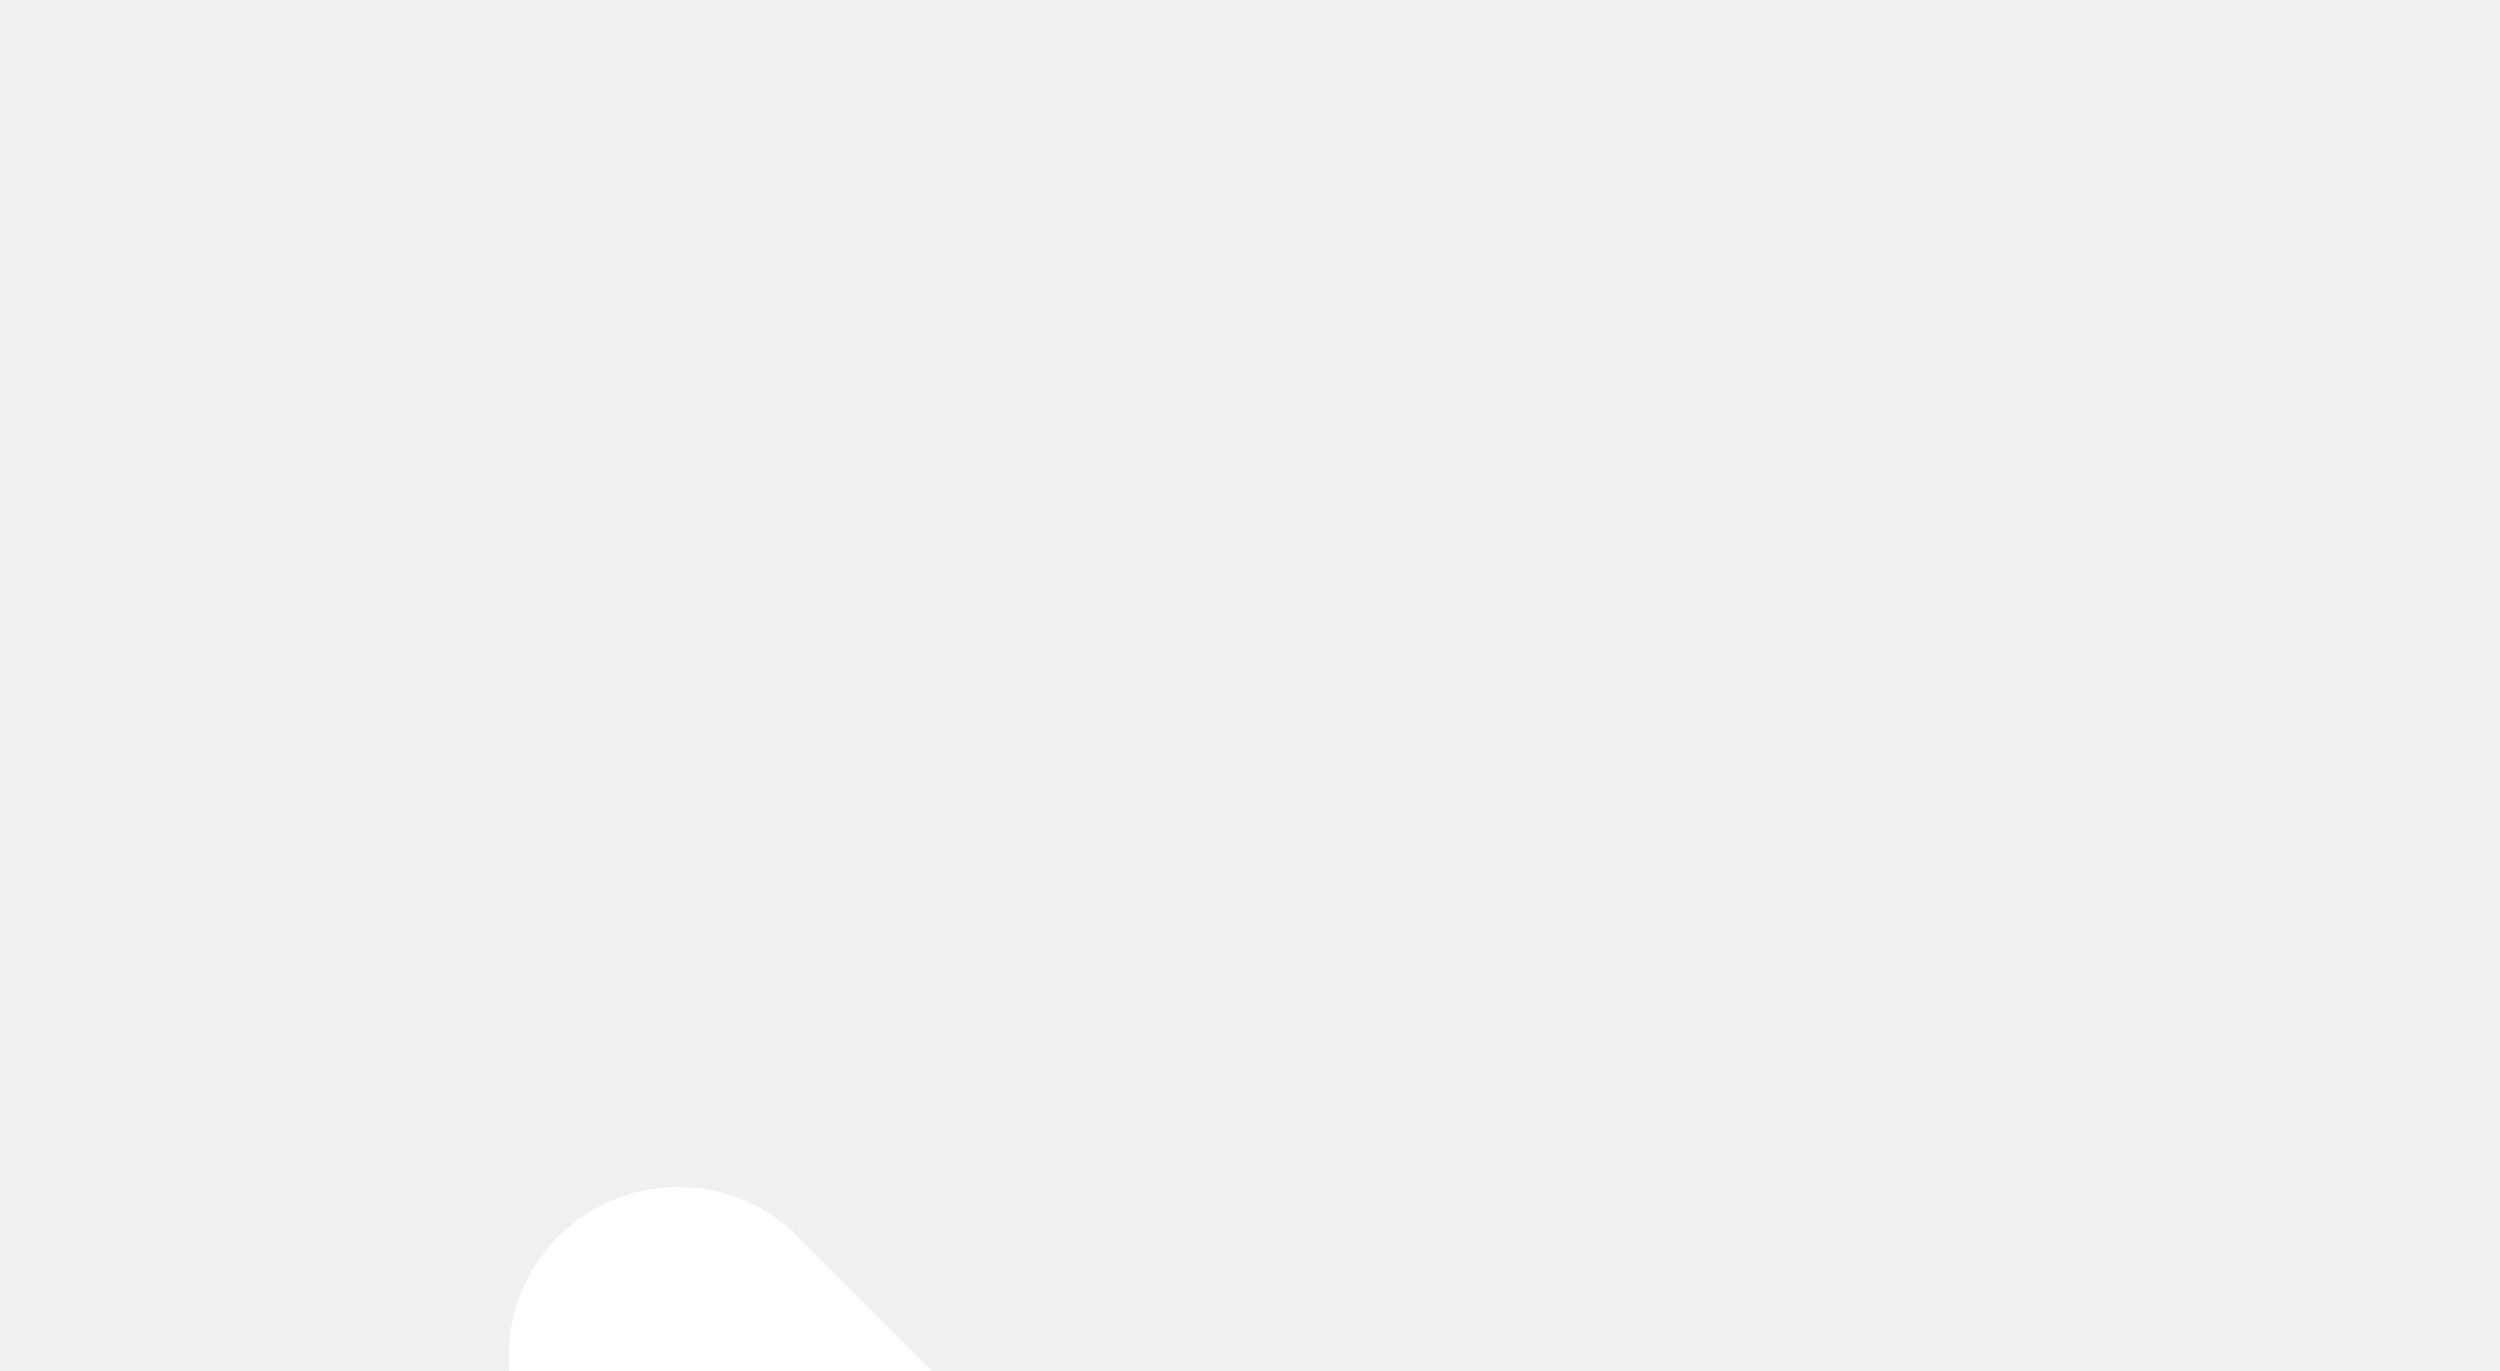
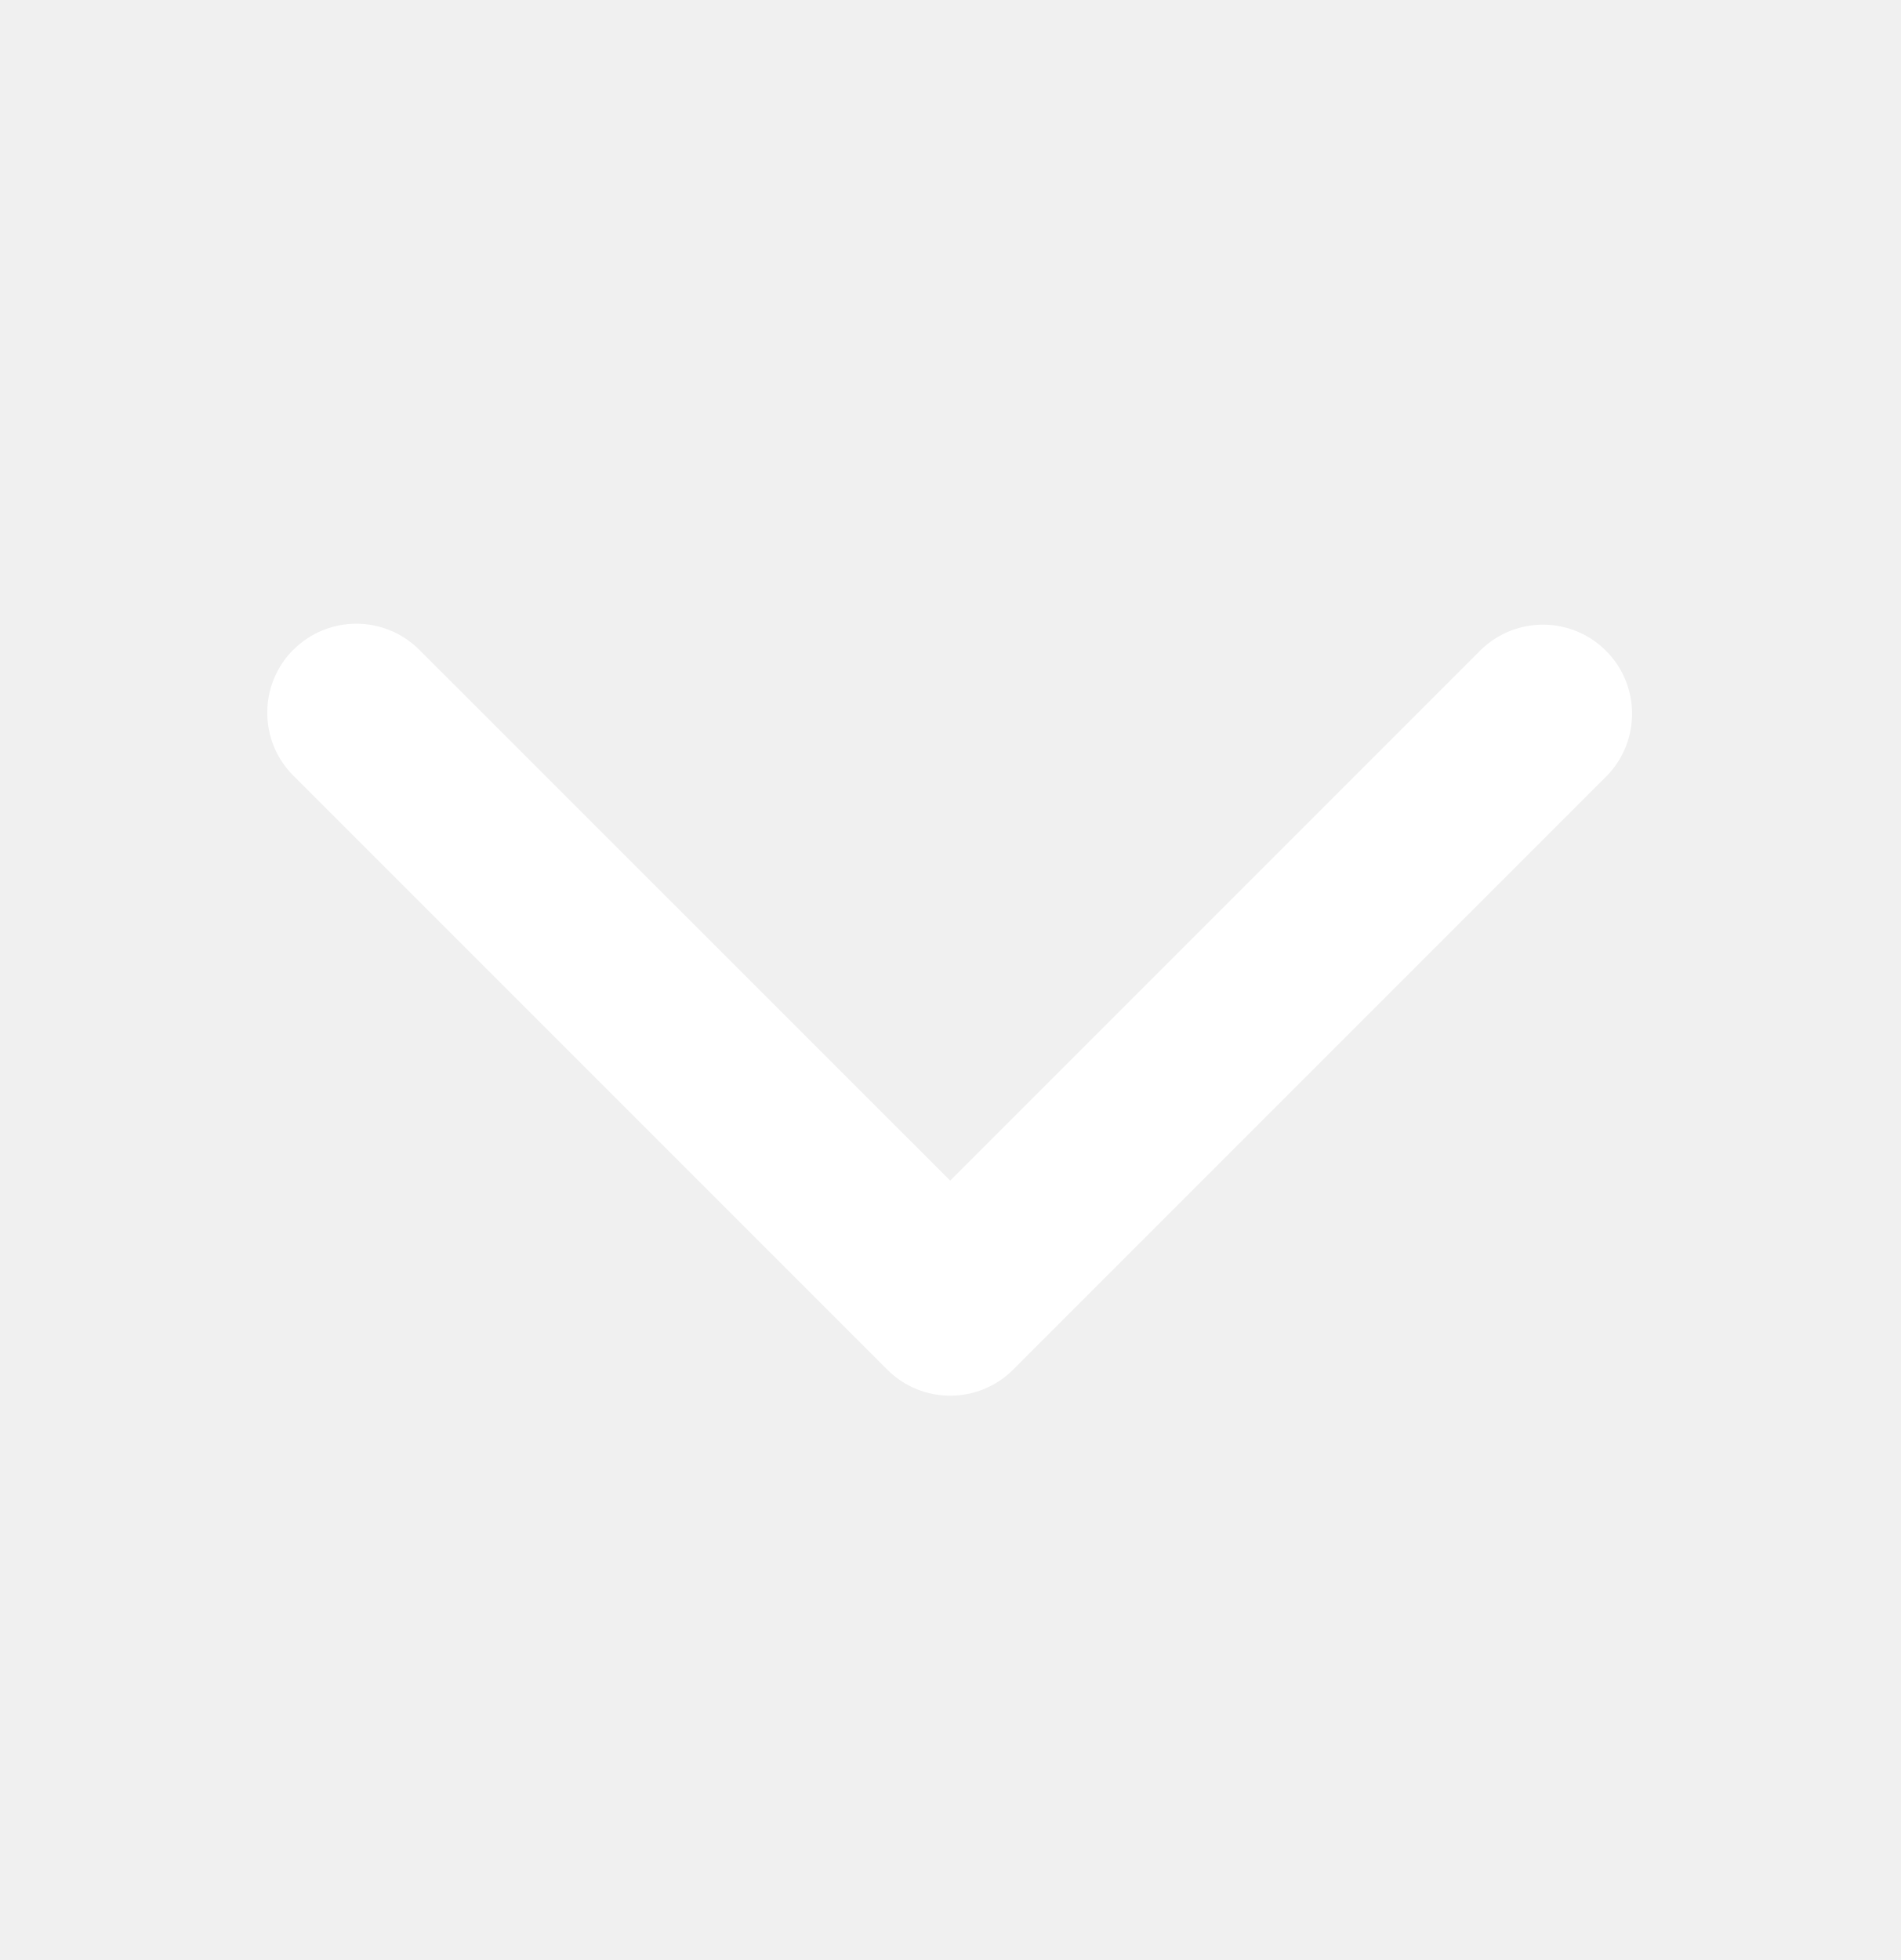
- <svg xmlns="http://www.w3.org/2000/svg" width="100%" height="100%" fill="white">
+ <svg xmlns="http://www.w3.org/2000/svg" width="100%" height="100%" viewBox="0 0 32 33" fill="white">
  <path fill-rule="evenodd" d="M5.293 11.293a1 1 0 0 1 1.414 0L16 20.586l9.293-9.293a1 1 0 0 1 1.414 1.414l-10 10a1 1 0 0 1-1.414 0l-10-10a1 1 0 0 1 0-1.414" clip-rule="evenodd" />
  <path fill-rule="evenodd" d="M4.94 10.94a1.5 1.5 0 0 1 2.12 0L16 19.878l8.94-8.94a1.5 1.5 0 0 1 2.12 2.122l-10 10a1.5 1.5 0 0 1-2.12 0l-10-10a1.5 1.5 0 0 1 0-2.122m1.414.706a.5.5 0 0 0-.708.708l10 10a.5.5 0 0 0 .708 0l10-10a.5.5 0 0 0-.708-.708l-9.292 9.293a.5.5 0 0 1-.708 0z" clip-rule="evenodd" />
</svg>
